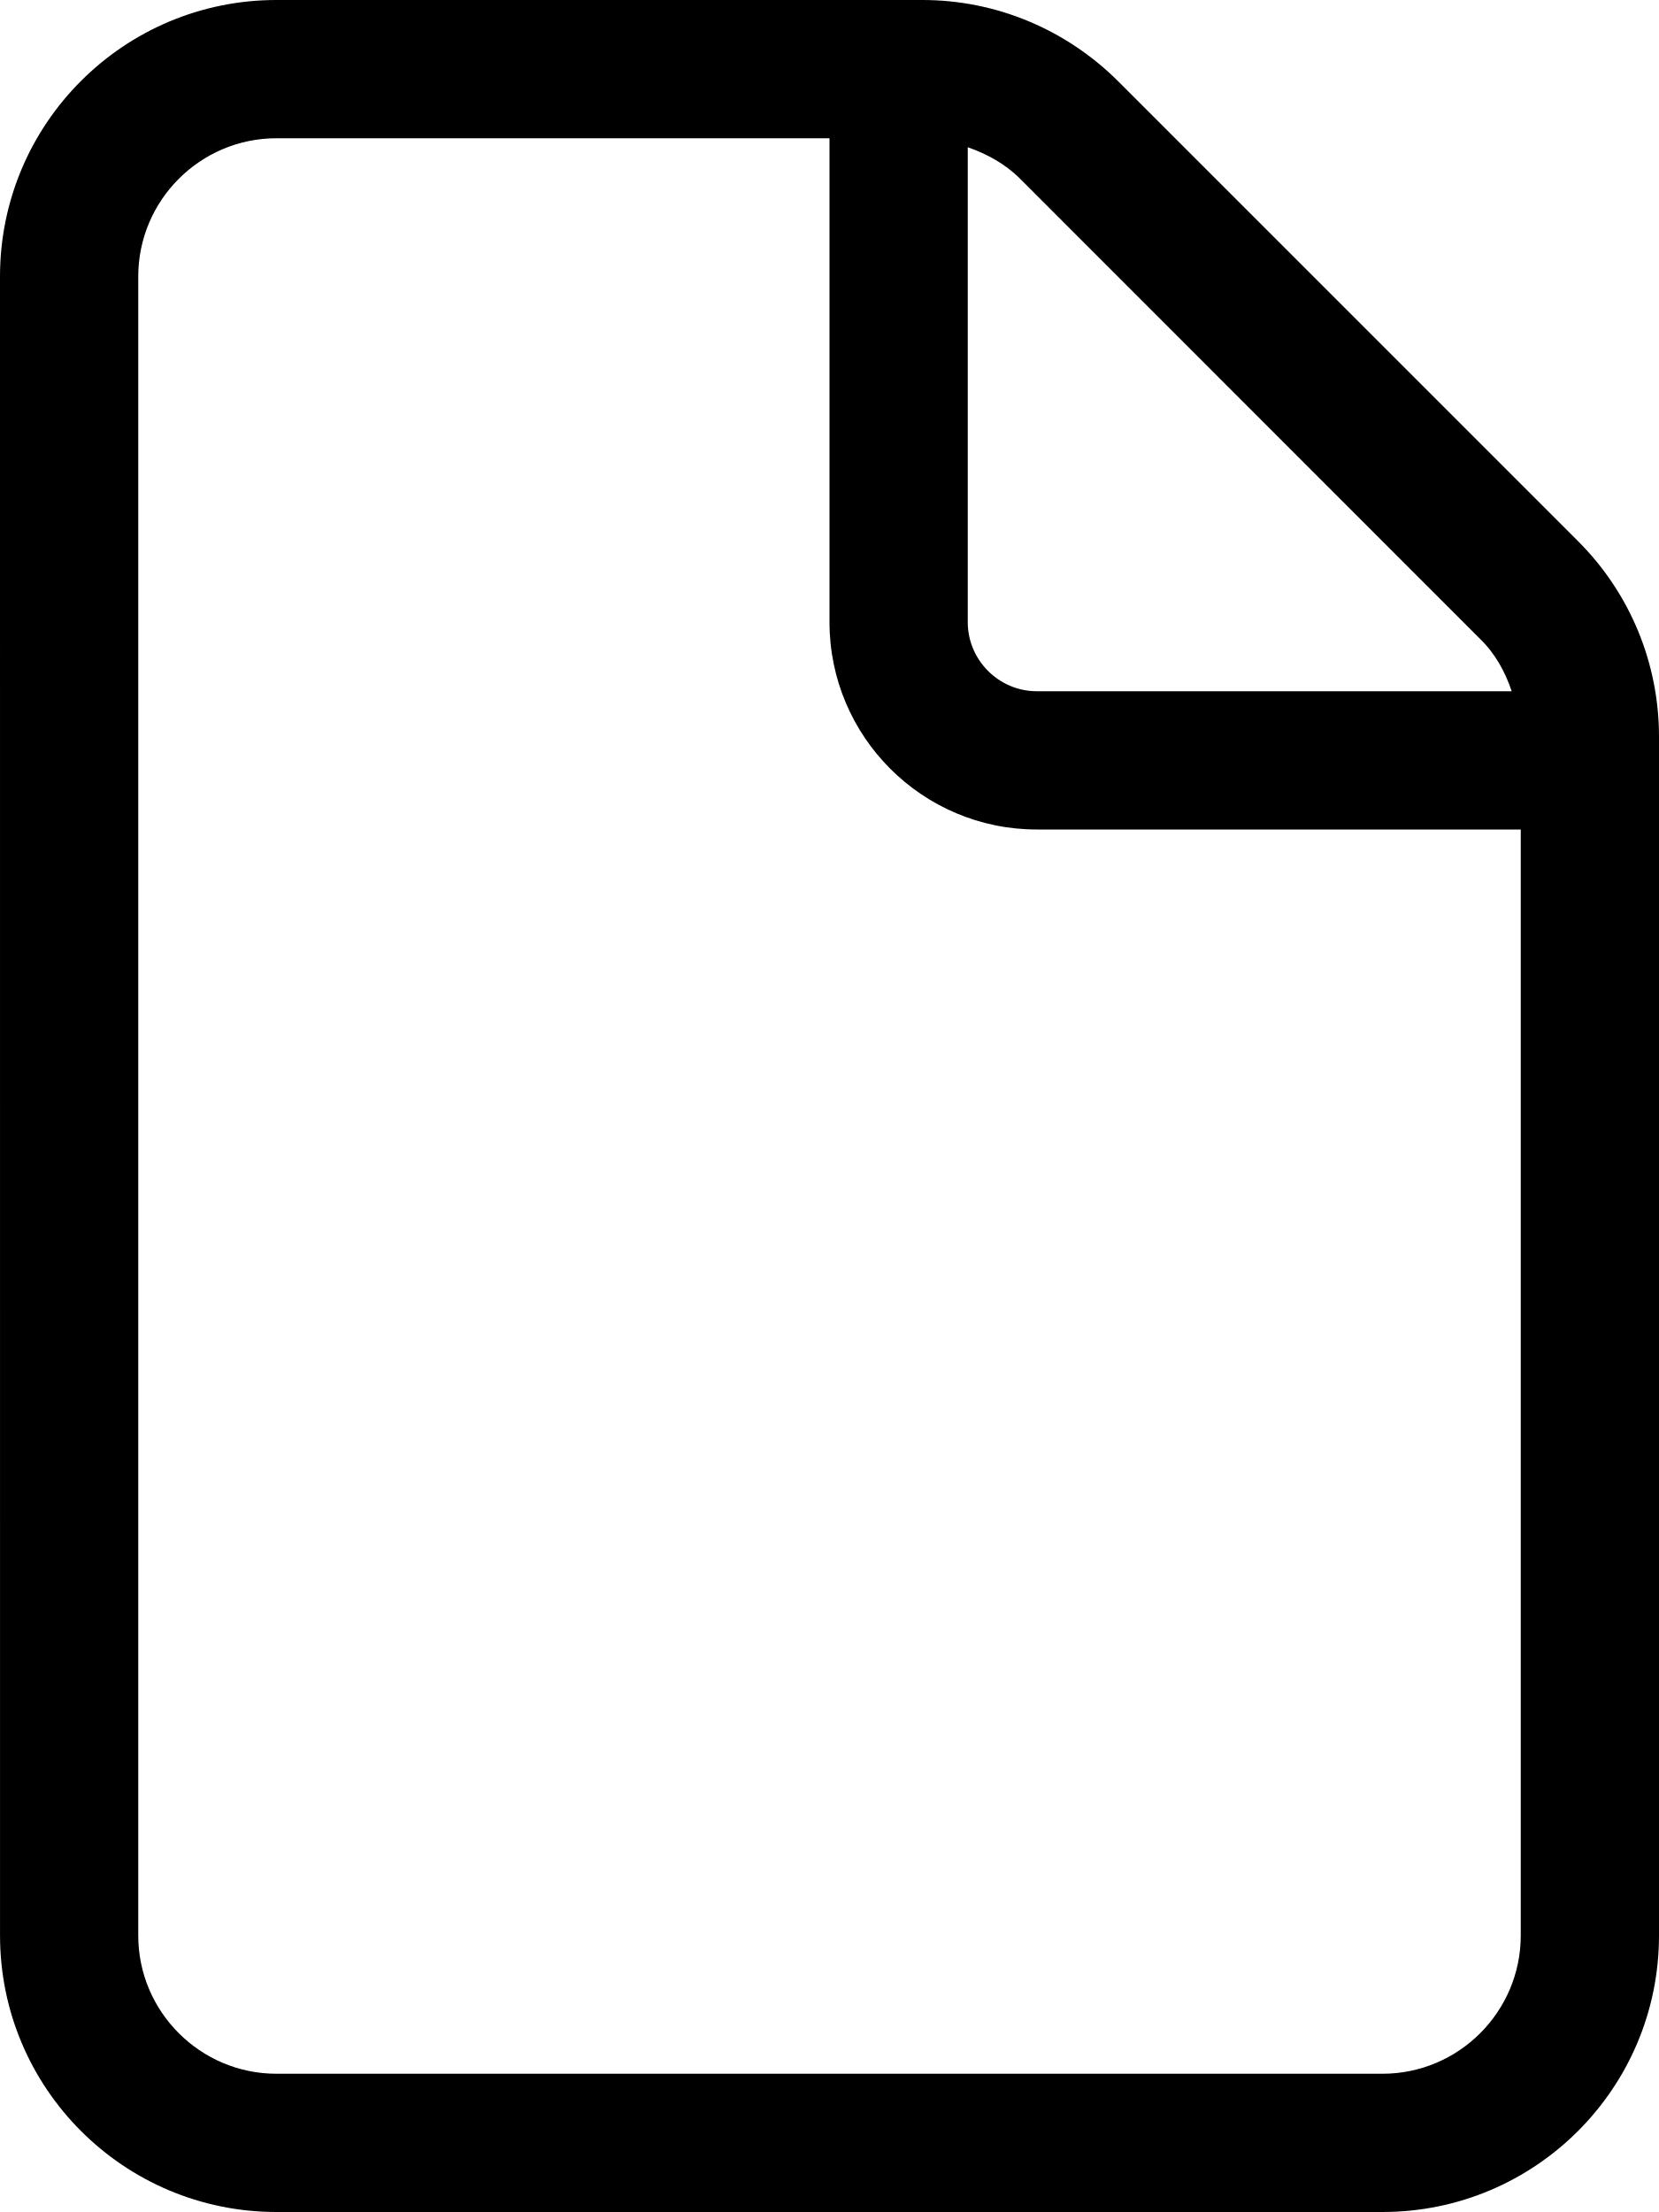
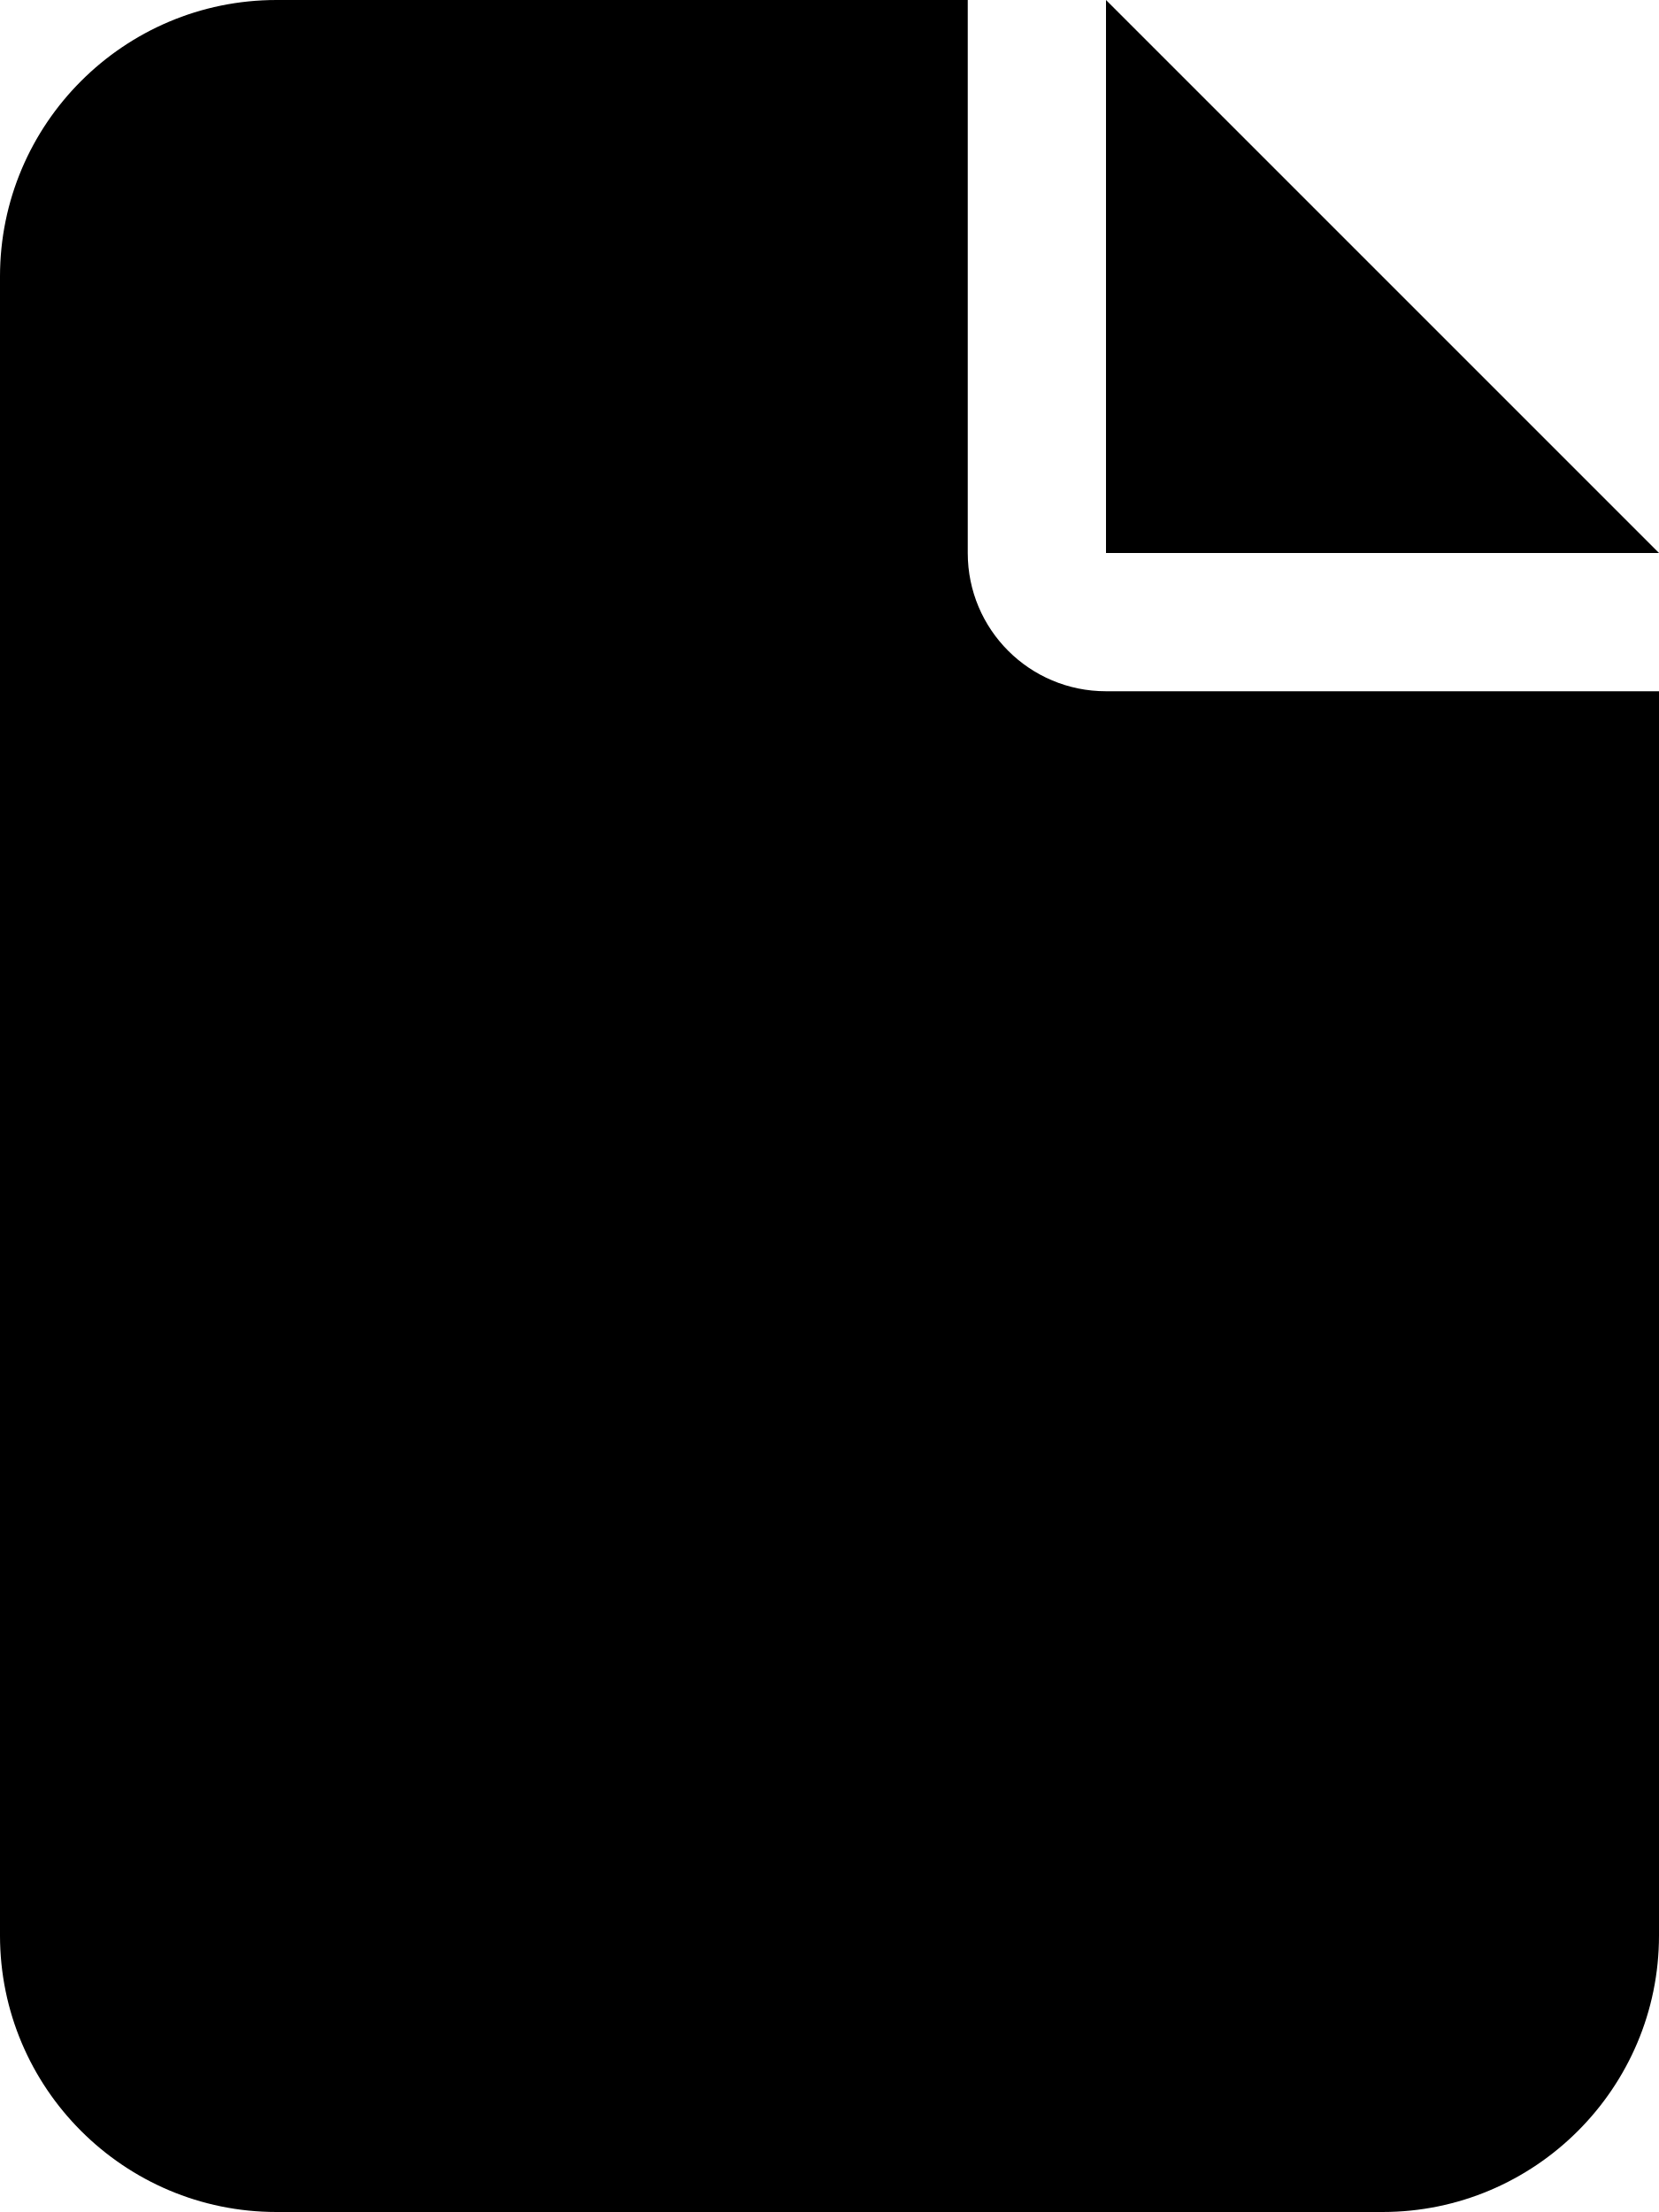
<svg xmlns="http://www.w3.org/2000/svg" viewBox="0 0 384 512">
-   <path d="M365.3 125.3l-106.5-106.5C246.7 6.742 230.5 0 213.5 0L64-0c-35.35 0-64 28.65-64 64l.006 384c0 35.35 28.65 64 64 64H320c35.35 0 64-28.65 64-64v-277.5C384 153.5 377.3 137.3 365.3 125.3zM342.6 147.9C346.1 151.3 348.4 155.5 349.9 160H240C231.2 160 224 152.8 224 144V34.08c4.477 1.566 8.666 3.846 12.12 7.299L342.6 147.9zM352 448c0 17.64-14.36 32-32 32H64c-17.64 0-32-14.36-32-32V64c0-17.64 14.36-32 32-32h128v112C192 170.5 213.5 192 240 192H352V448z" />
+   <path d="M0 64C0 28.7 28.7 0 64 0H224V128c0 17.7 14.3 32 32 32H384V448c0 35.3-28.7 64-64 64H64c-35.3 0-64-28.7-64-64V64zm384 64H256V0L384 128z" />
</svg>
